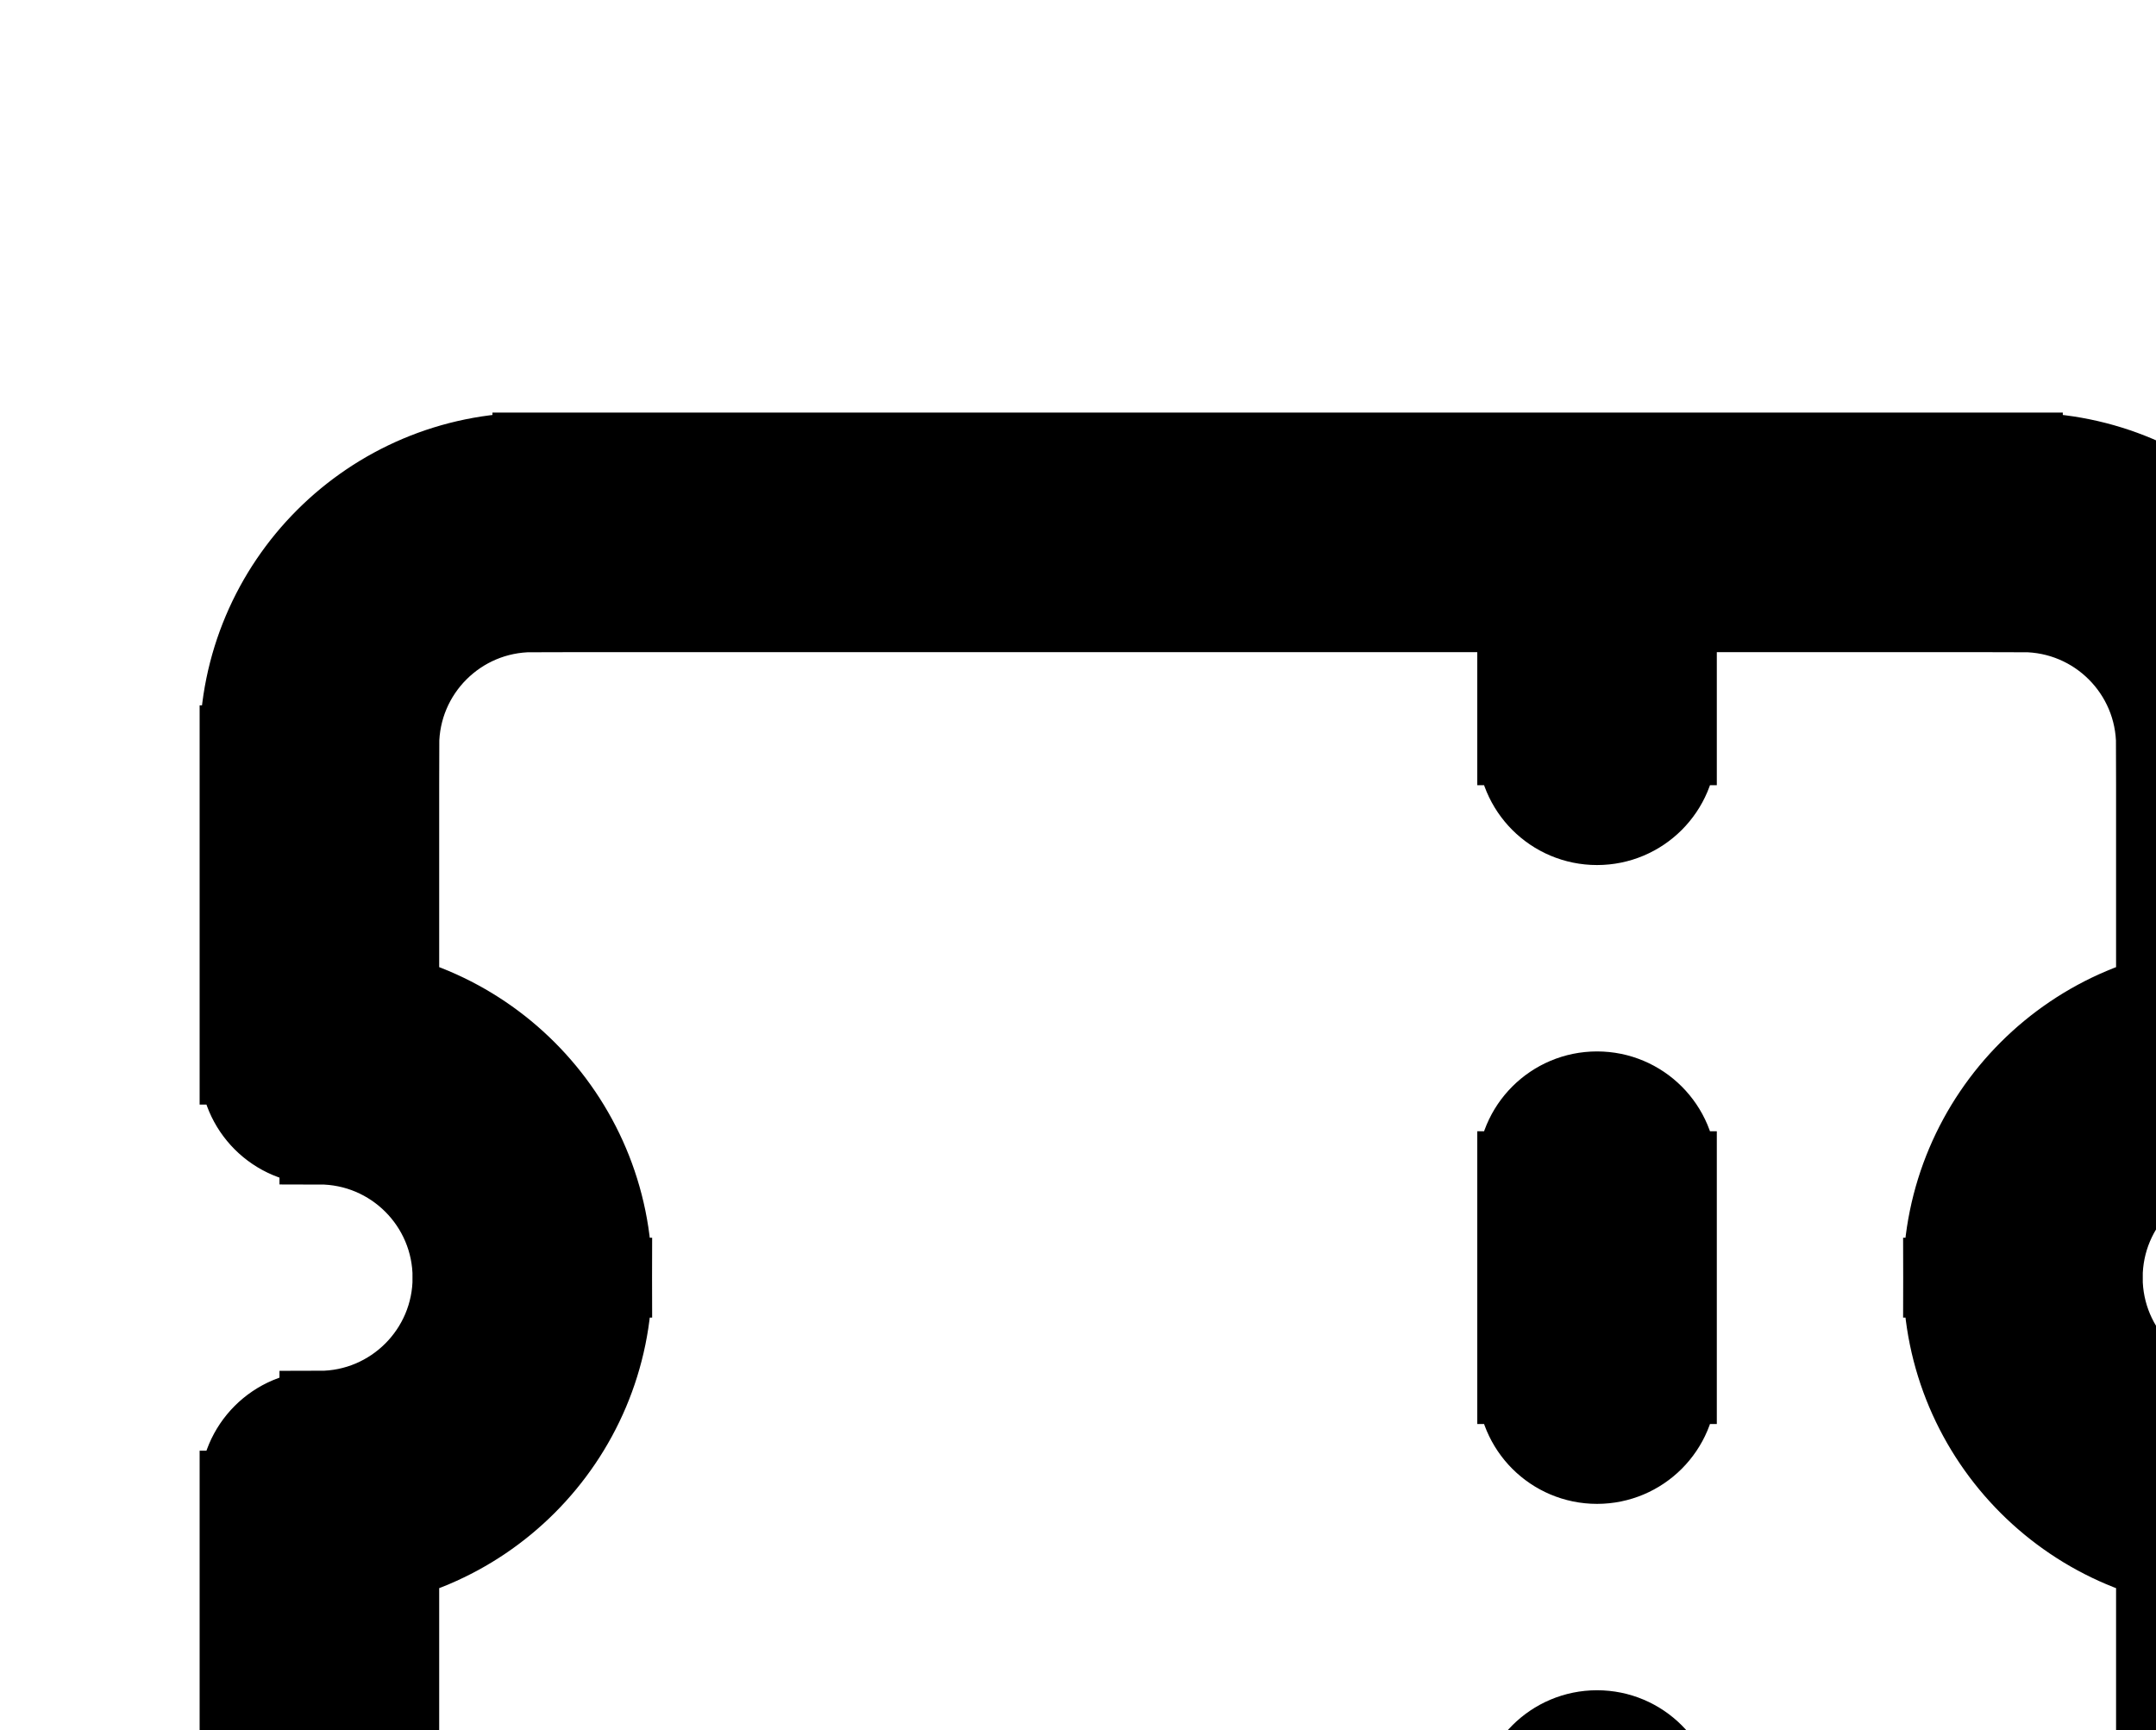
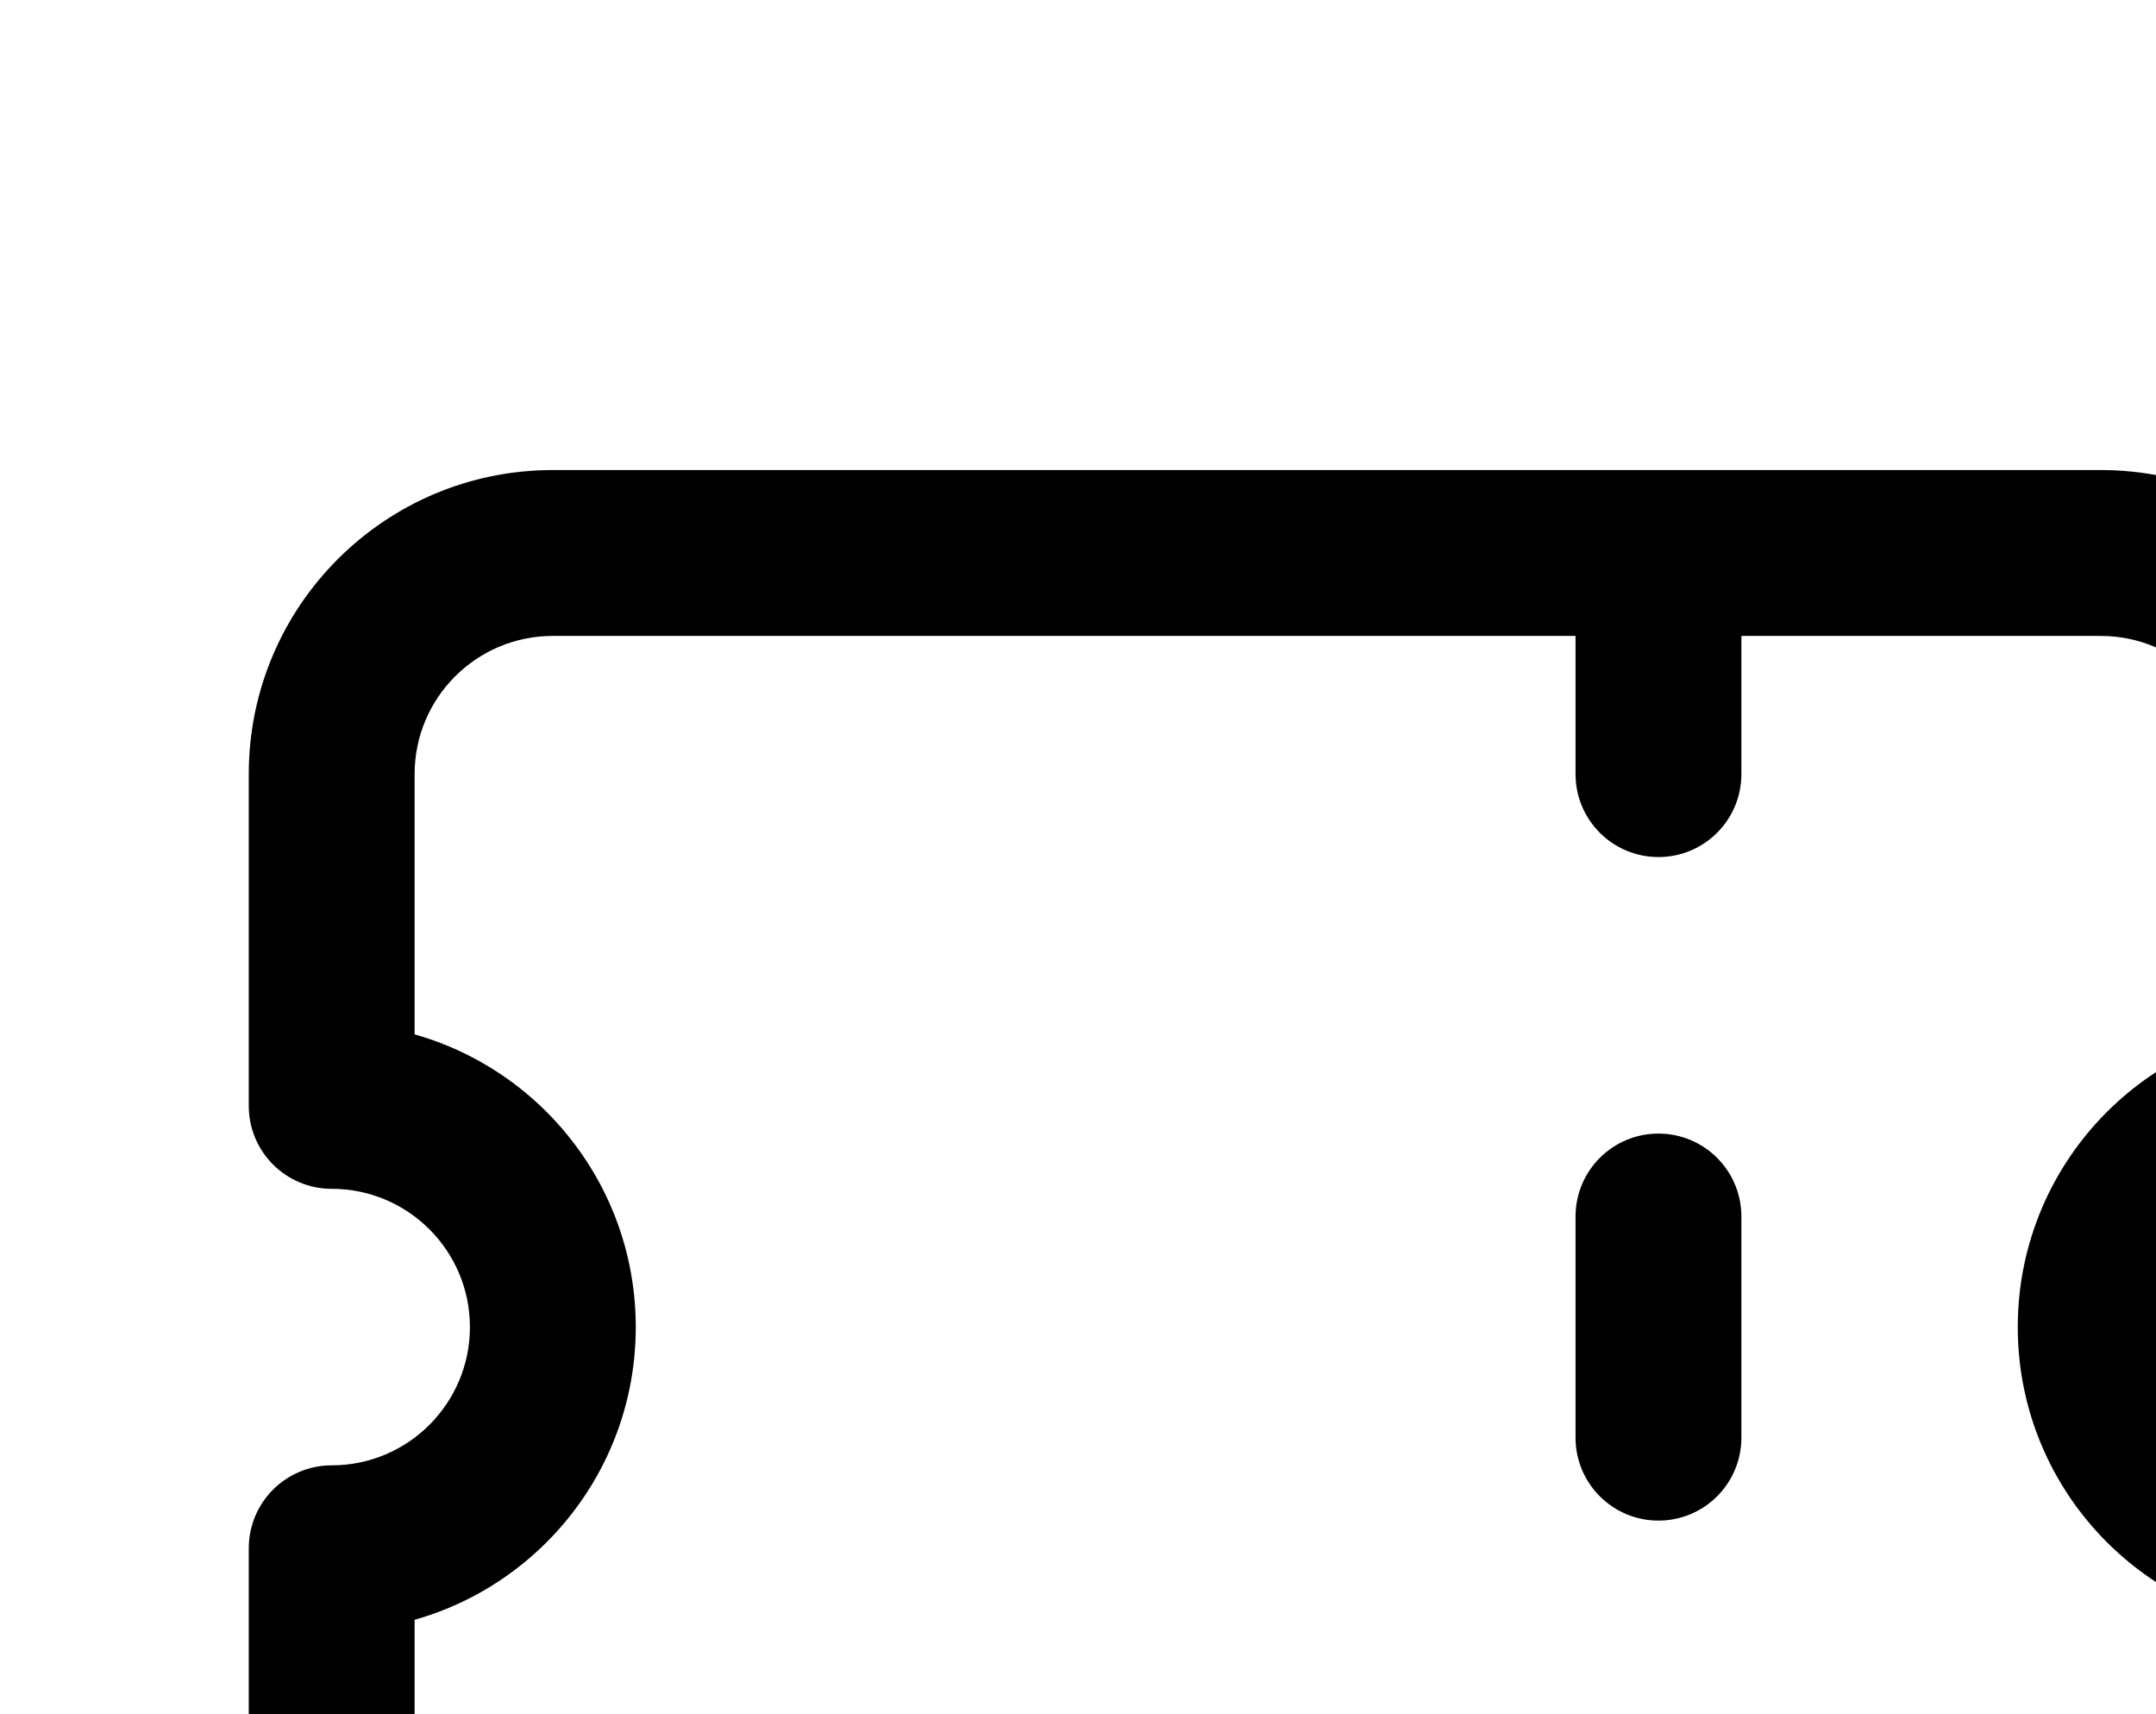
- <svg xmlns="http://www.w3.org/2000/svg" fill="currentColor">
-   <path d="M28 13.333V14.333C28.552 14.333 29 13.886 29 13.333H28ZM28 18.667H29C29 18.114 28.552 17.667 28 17.667V18.667ZM4 18.667V17.667C3.448 17.667 3 18.114 3 18.667H4ZM4 13.333H3C3 13.886 3.448 14.333 4 14.333V13.333ZM21 6.667C21 6.114 20.552 5.667 20 5.667C19.448 5.667 19 6.114 19 6.667H21ZM19 9.333C19 9.886 19.448 10.333 20 10.333C20.552 10.333 21 9.886 21 9.333H19ZM21 14.667C21 14.114 20.552 13.667 20 13.667C19.448 13.667 19 14.114 19 14.667H21ZM19 17.333C19 17.886 19.448 18.333 20 18.333C20.552 18.333 21 17.886 21 17.333H19ZM21 22.667C21 22.114 20.552 21.667 20 21.667C19.448 21.667 19 22.114 19 22.667H21ZM19 25.333C19 25.886 19.448 26.333 20 26.333C20.552 26.333 21 25.886 21 25.333H19ZM6.667 5.667C4.642 5.667 3 7.308 3 9.333H5C5 8.413 5.746 7.667 6.667 7.667V5.667ZM25.333 5.667H6.667V7.667H25.333V5.667ZM29 9.333C29 7.308 27.358 5.667 25.333 5.667V7.667C26.254 7.667 27 8.413 27 9.333H29ZM29 13.333V9.333H27V13.333H29ZM26.333 16C26.333 15.079 27.079 14.333 28 14.333V12.333C25.975 12.333 24.333 13.975 24.333 16H26.333ZM28 17.667C27.079 17.667 26.333 16.92 26.333 16H24.333C24.333 18.025 25.975 19.667 28 19.667V17.667ZM29 22.667V18.667H27V22.667H29ZM25.333 26.333C27.358 26.333 29 24.692 29 22.667H27C27 23.587 26.254 24.333 25.333 24.333V26.333ZM6.667 26.333H25.333V24.333H6.667V26.333ZM3 22.667C3 24.692 4.642 26.333 6.667 26.333V24.333C5.746 24.333 5 23.587 5 22.667H3ZM3 18.667V22.667H5V18.667H3ZM5.667 16C5.667 16.92 4.92 17.667 4 17.667V19.667C6.025 19.667 7.667 18.025 7.667 16H5.667ZM4 14.333C4.92 14.333 5.667 15.079 5.667 16H7.667C7.667 13.975 6.025 12.333 4 12.333V14.333ZM3 9.333V13.333H5V9.333H3ZM19 6.667V9.333H21V6.667H19ZM19 14.667V17.333H21V14.667H19ZM19 22.667V25.333H21V22.667H19Z" fill="currentColor" stroke="currentColor" />
+ <svg xmlns="http://www.w3.org/2000/svg">
+   <path d="M28 13.333V14.333C28.552 14.333 29 13.886 29 13.333H28ZM28 18.667H29C29 18.114 28.552 17.667 28 17.667V18.667ZM4 18.667V17.667C3.448 17.667 3 18.114 3 18.667H4ZM4 13.333H3C3 13.886 3.448 14.333 4 14.333V13.333ZM21 6.667C21 6.114 20.552 5.667 20 5.667C19.448 5.667 19 6.114 19 6.667H21ZM19 9.333C19 9.886 19.448 10.333 20 10.333C20.552 10.333 21 9.886 21 9.333H19ZM21 14.667C21 14.114 20.552 13.667 20 13.667C19.448 13.667 19 14.114 19 14.667H21ZM19 17.333C19 17.886 19.448 18.333 20 18.333C20.552 18.333 21 17.886 21 17.333H19ZM21 22.667C21 22.114 20.552 21.667 20 21.667C19.448 21.667 19 22.114 19 22.667H21ZM19 25.333C19 25.886 19.448 26.333 20 26.333C20.552 26.333 21 25.886 21 25.333H19ZM6.667 5.667C4.642 5.667 3 7.308 3 9.333H5C5 8.413 5.746 7.667 6.667 7.667V5.667ZM25.333 5.667H6.667V7.667H25.333V5.667ZM29 9.333C29 7.308 27.358 5.667 25.333 5.667V7.667C26.254 7.667 27 8.413 27 9.333H29ZM29 13.333V9.333H27V13.333H29ZM26.333 16C26.333 15.079 27.079 14.333 28 14.333V12.333C25.975 12.333 24.333 13.975 24.333 16H26.333ZM28 17.667C27.079 17.667 26.333 16.92 26.333 16H24.333C24.333 18.025 25.975 19.667 28 19.667V17.667ZM29 22.667V18.667H27V22.667H29ZM25.333 26.333C27.358 26.333 29 24.692 29 22.667H27C27 23.587 26.254 24.333 25.333 24.333V26.333ZM6.667 26.333H25.333V24.333H6.667V26.333ZM3 22.667C3 24.692 4.642 26.333 6.667 26.333V24.333C5.746 24.333 5 23.587 5 22.667H3ZM3 18.667V22.667H5V18.667H3ZM5.667 16C5.667 16.92 4.92 17.667 4 17.667V19.667C6.025 19.667 7.667 18.025 7.667 16H5.667ZM4 14.333C4.92 14.333 5.667 15.079 5.667 16H7.667C7.667 13.975 6.025 12.333 4 12.333V14.333ZM3 9.333V13.333H5V9.333H3ZM19 6.667V9.333H21V6.667H19ZM19 14.667V17.333H21V14.667H19ZM19 22.667V25.333H21V22.667H19Z" />
</svg>
